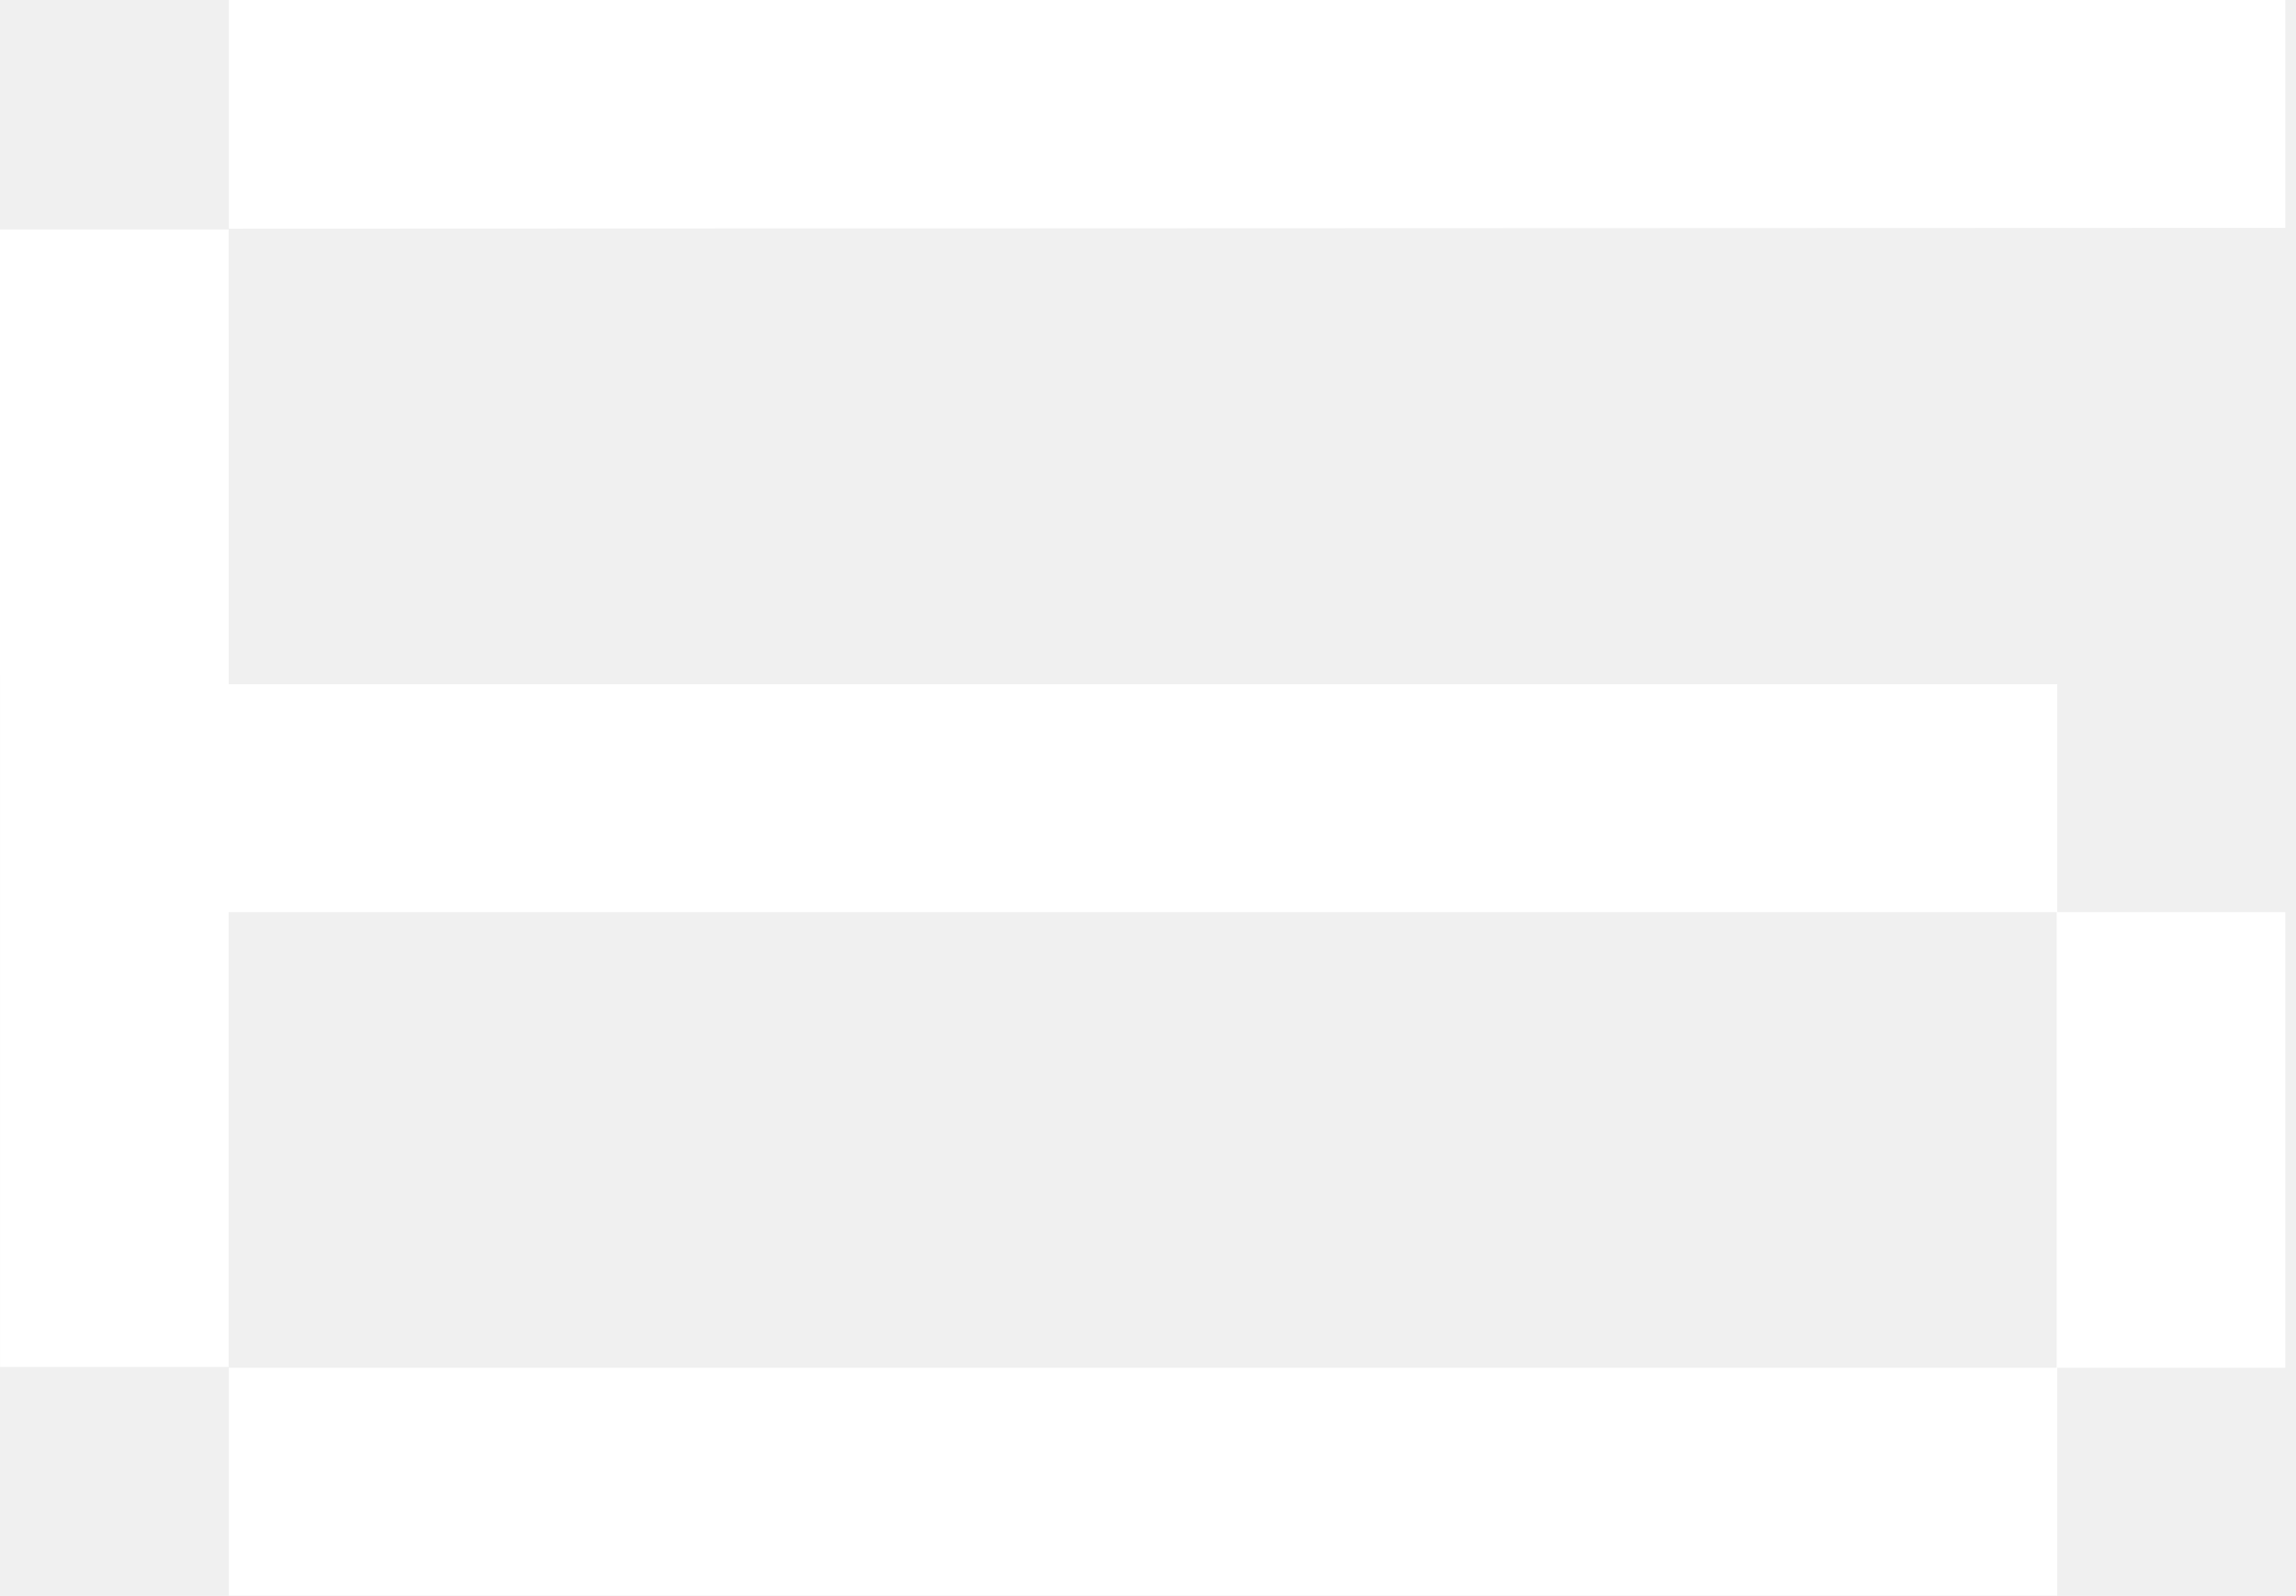
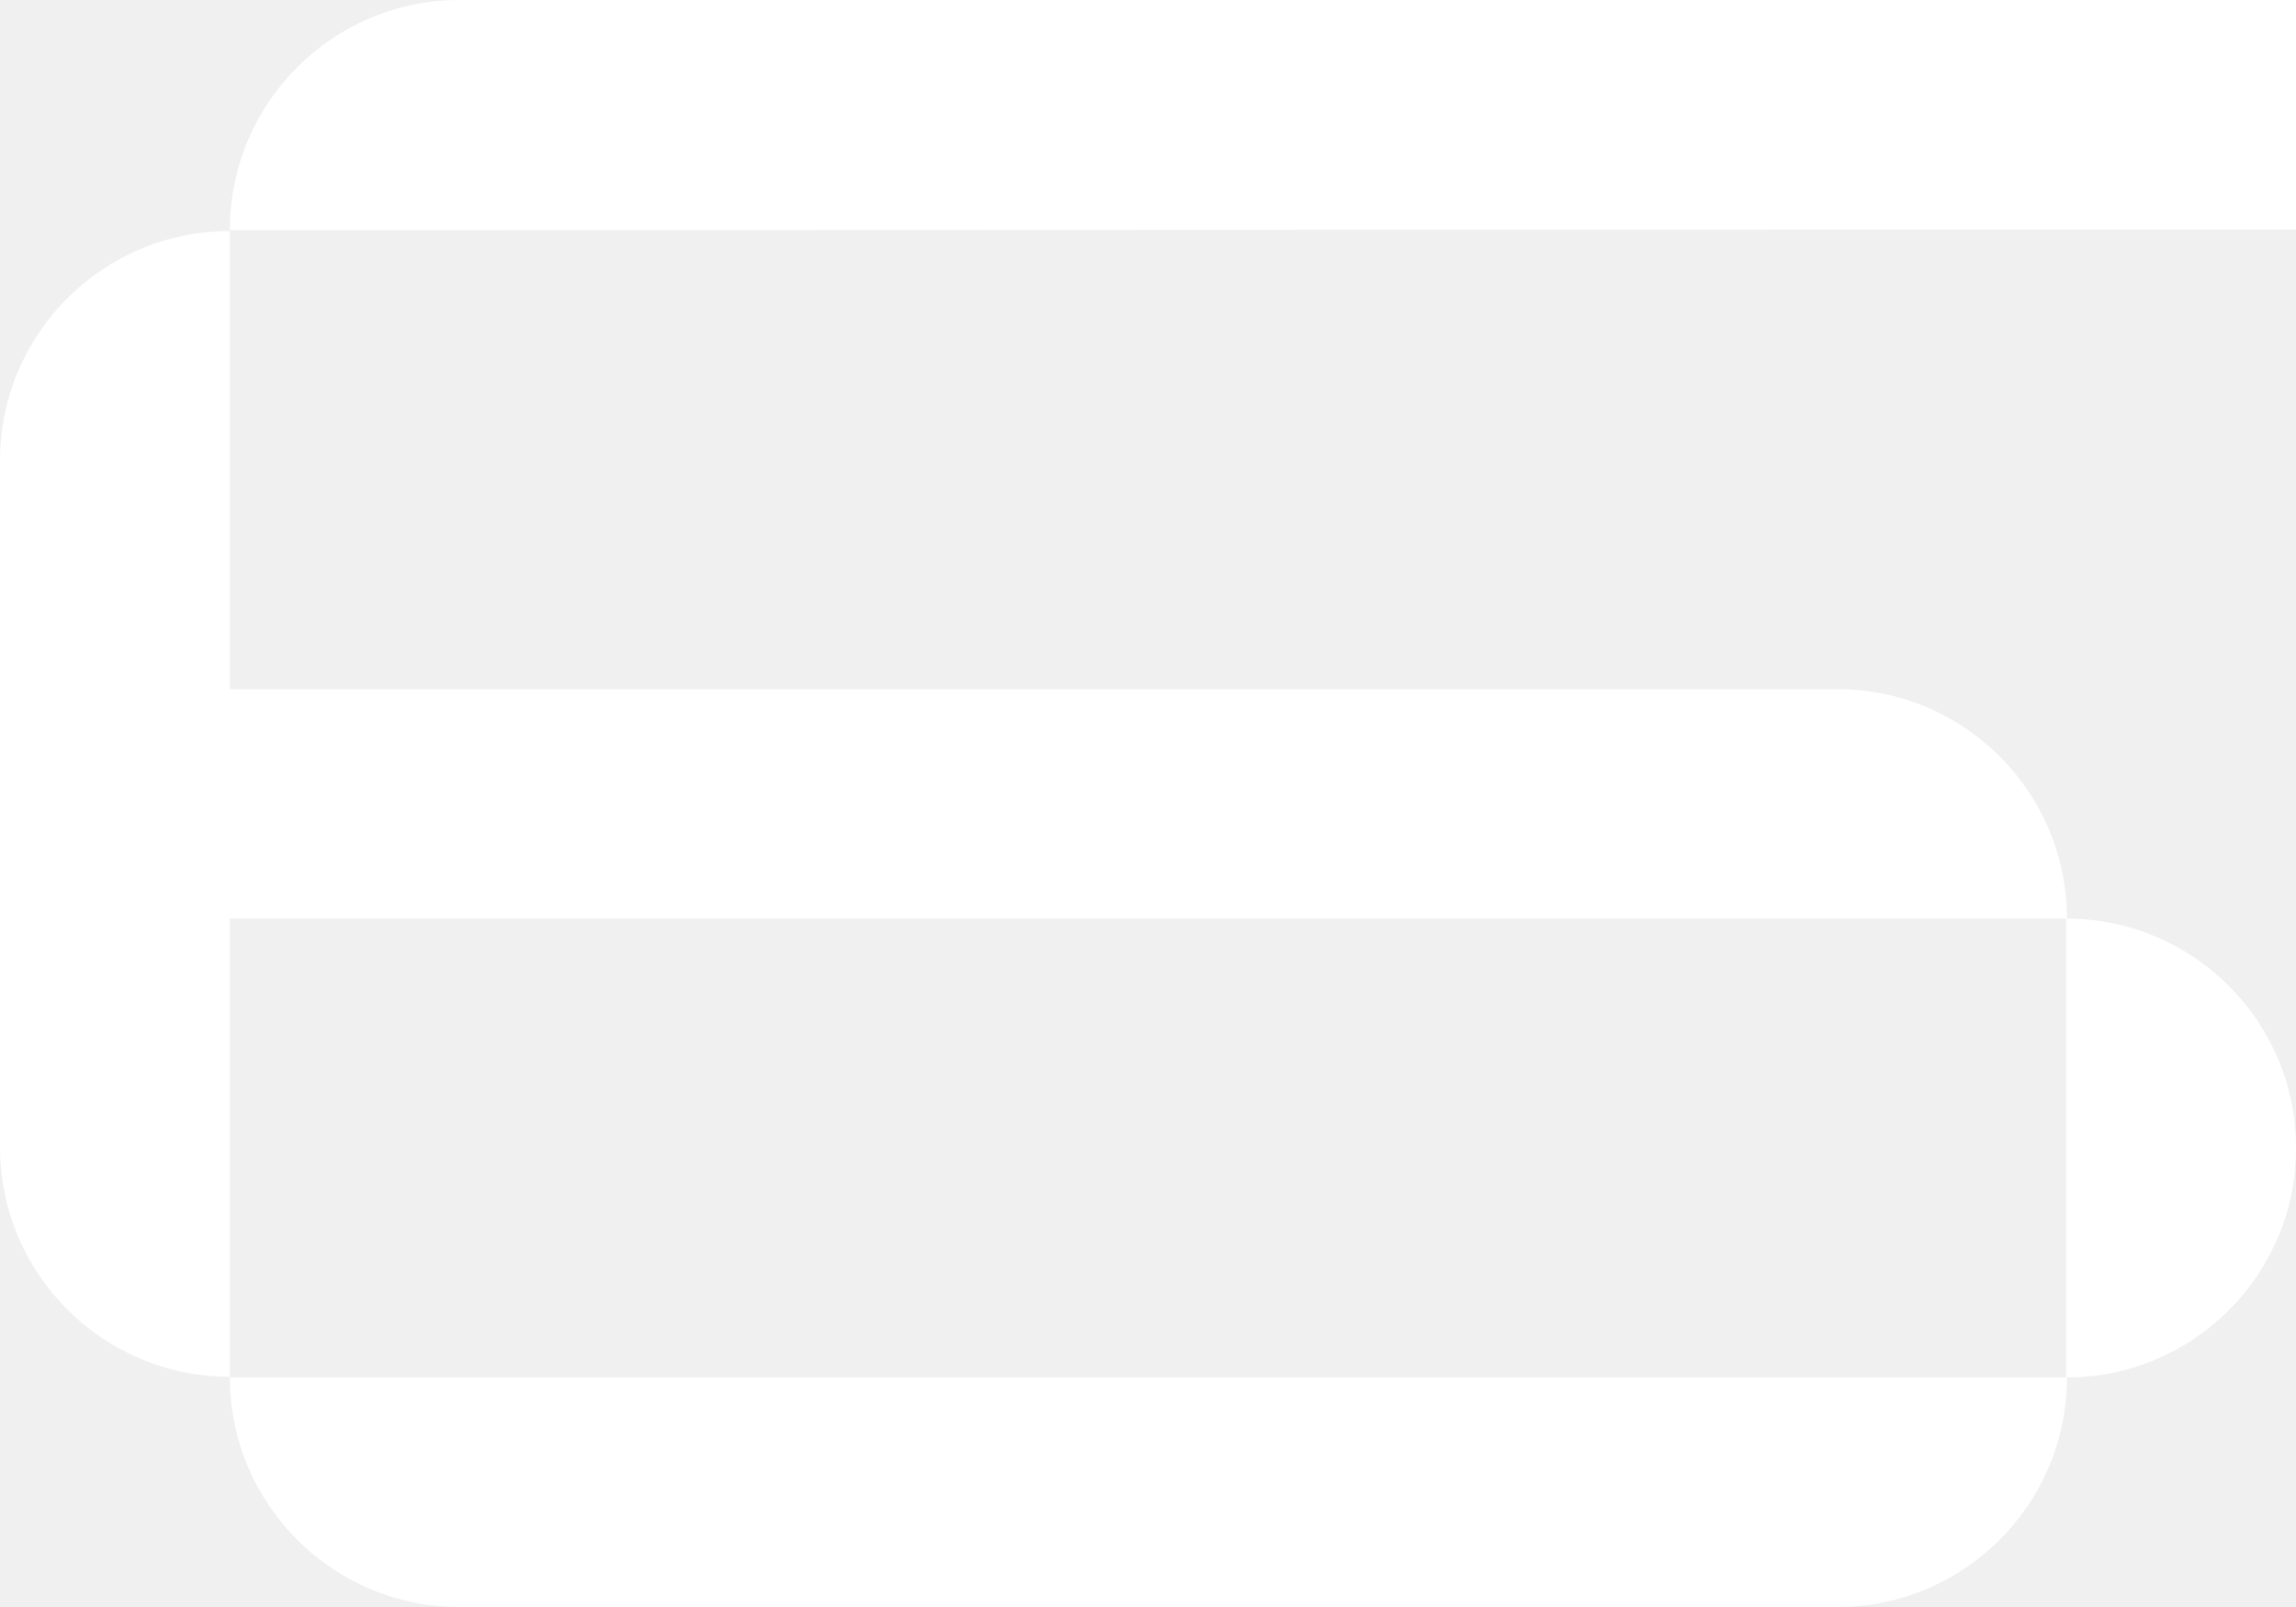
- <svg xmlns="http://www.w3.org/2000/svg" width="141" height="98" fill="none">
-   <path d="M140.342 56.022h-14.041v27.982h14.041V56.022zM126.338 84.007H14.056V98h112.282V84.007zM14.056 0v14.042l126.286-.049V0H14.056z" fill="#fff" />
-   <path d="M.005 83.958h14.036V56.02h112.298V42.027H14.045l-.004-27.934H0l.005 69.865z" fill="#fff" />
+ <svg xmlns="http://www.w3.org/2000/svg" width="140" height="98" fill="none">
+   <path d="M125.994 84.004h.007c7.732 0 14-6.264 14-13.992 0-7.727-6.268-13.992-14-13.992h-.007v27.984zM14.021 84.007C14.021 91.735 20.29 98 28.023 98h84.01c7.732 0 14-6.264 14-13.992v-.001H14.022zM14.021 13.997v.045L140 13.993V0H28.026C20.292 0 14.02 6.267 14.02 13.997z" fill="#fff" />
+   <path d="M14.004 83.957l.002-27.937h112.026v-.001c0-7.728-6.268-13.992-14.001-13.992H14.01l-.006-27.936C6.271 14.092 0 20.359 0 28.089l.003 41.876c.001 7.728 6.269 13.992 14.001 13.992z" fill="#fff" />
</svg>
